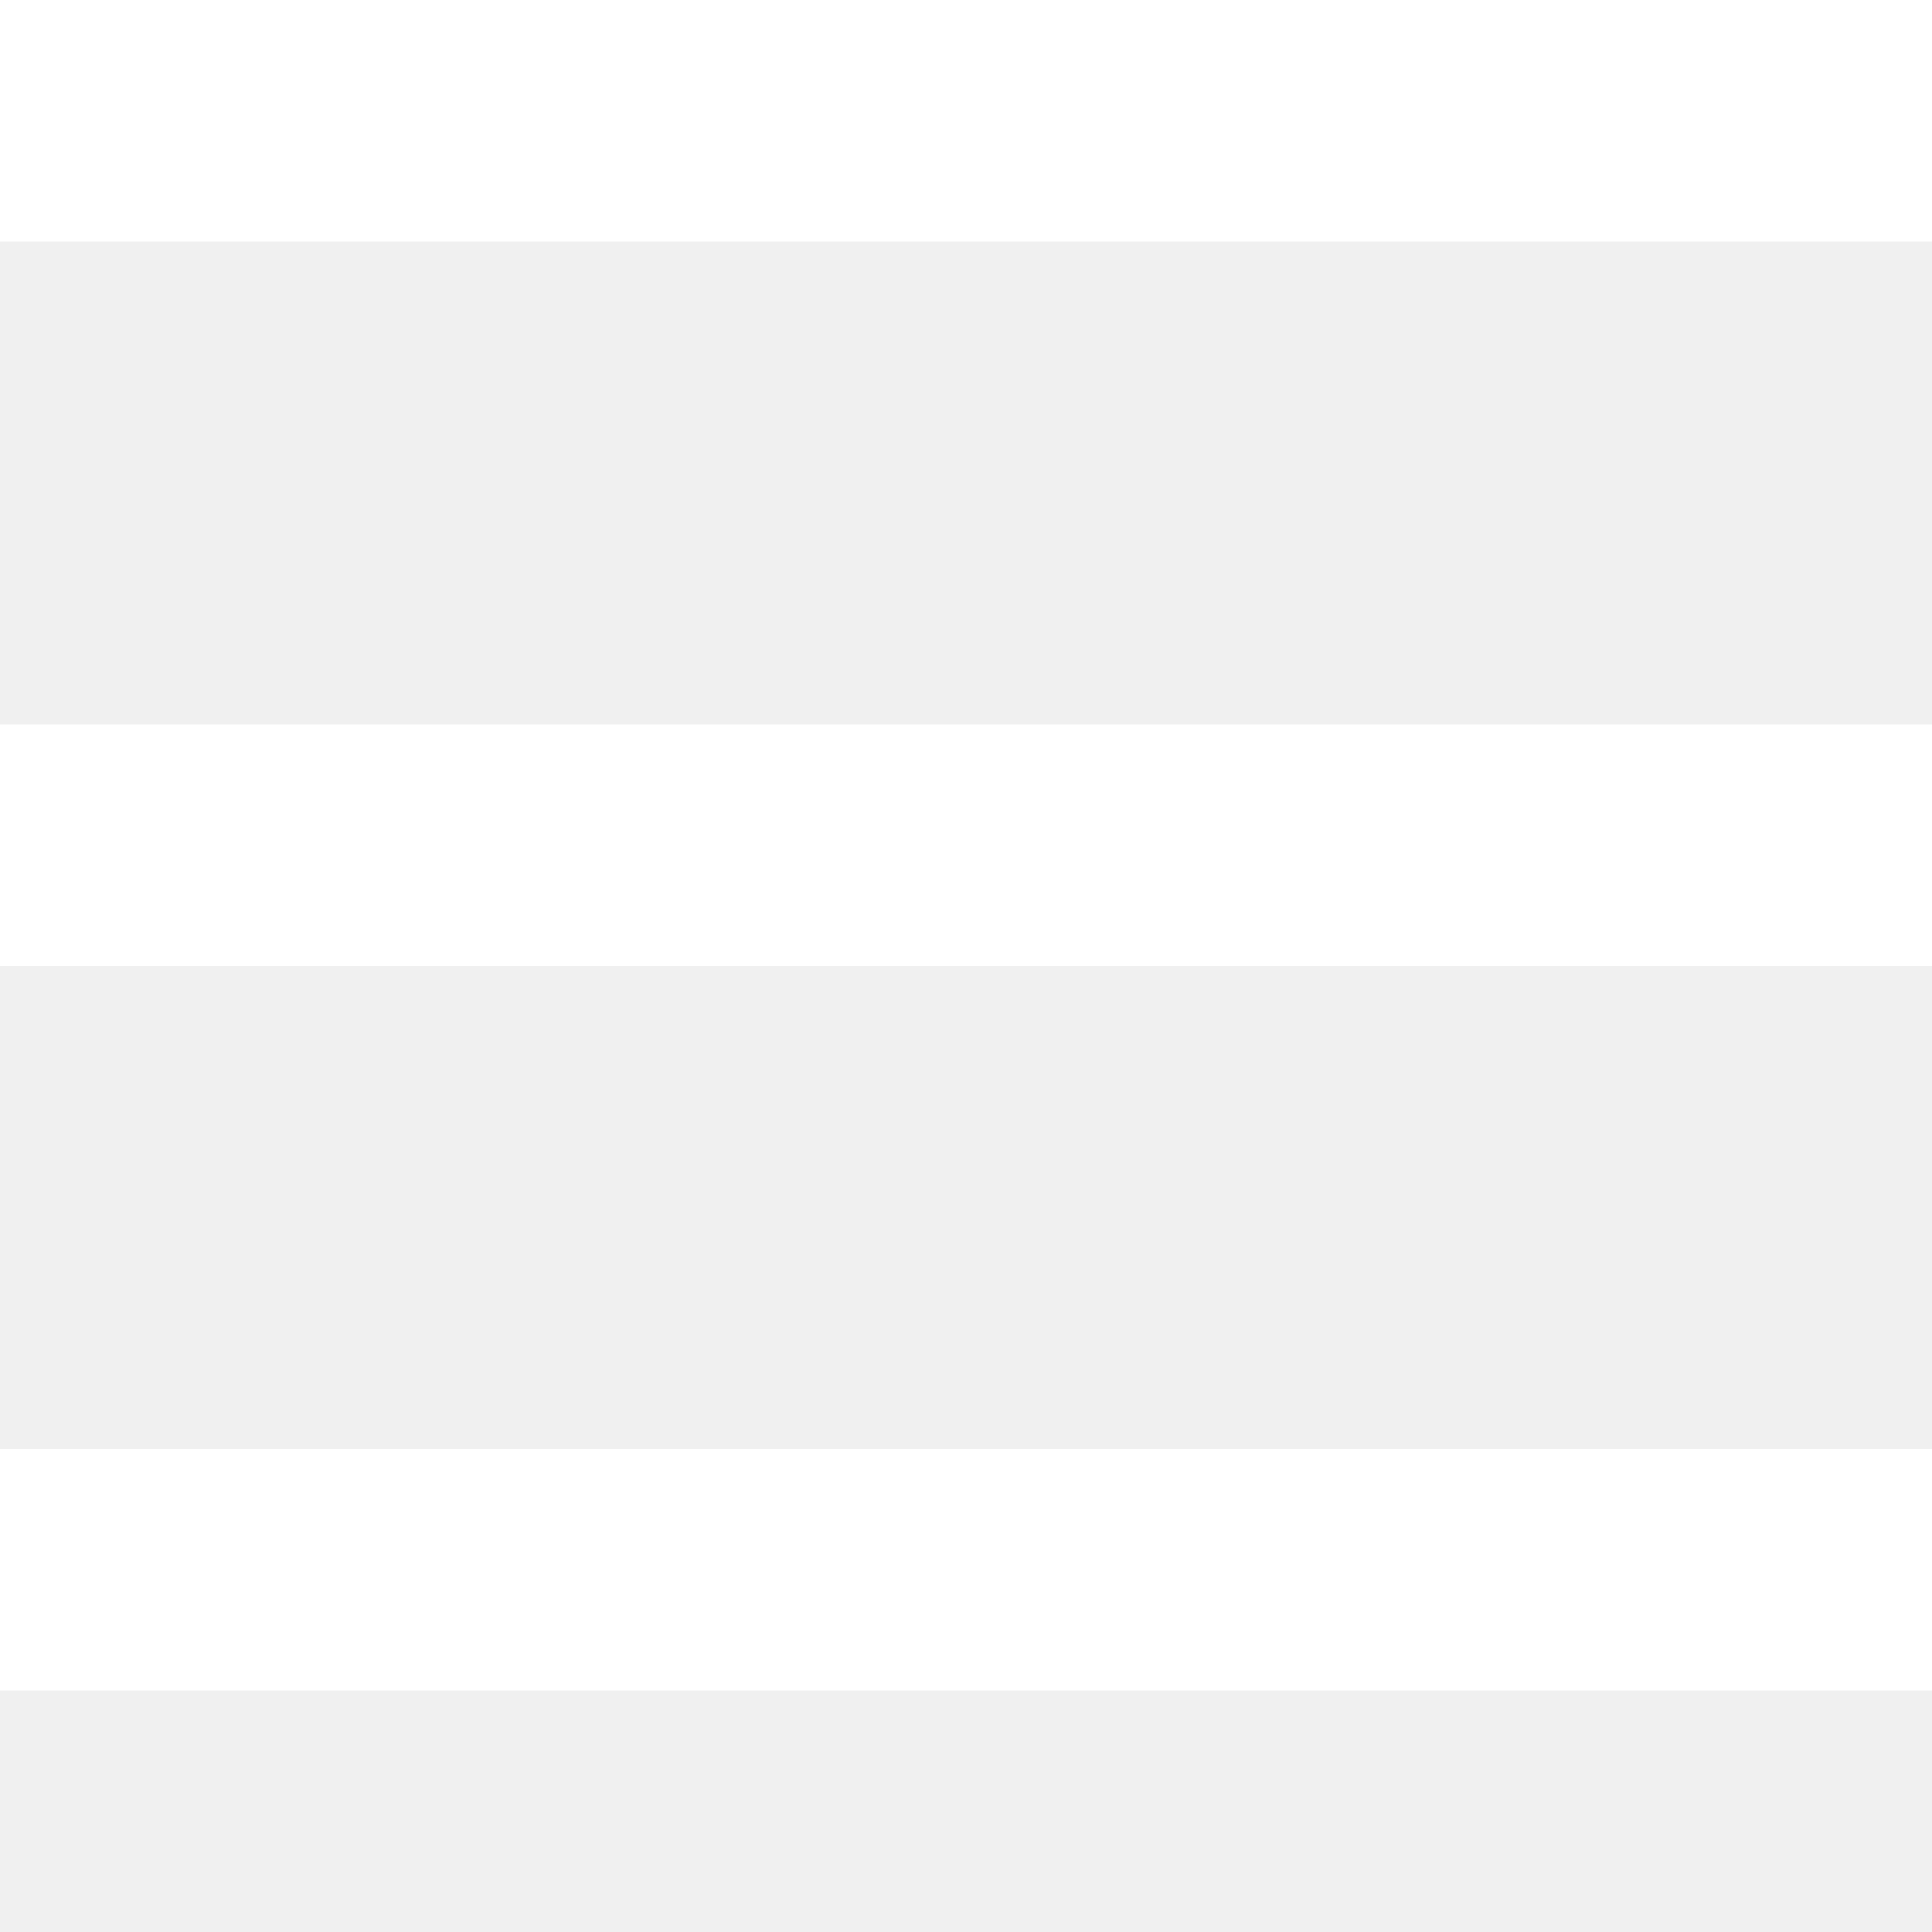
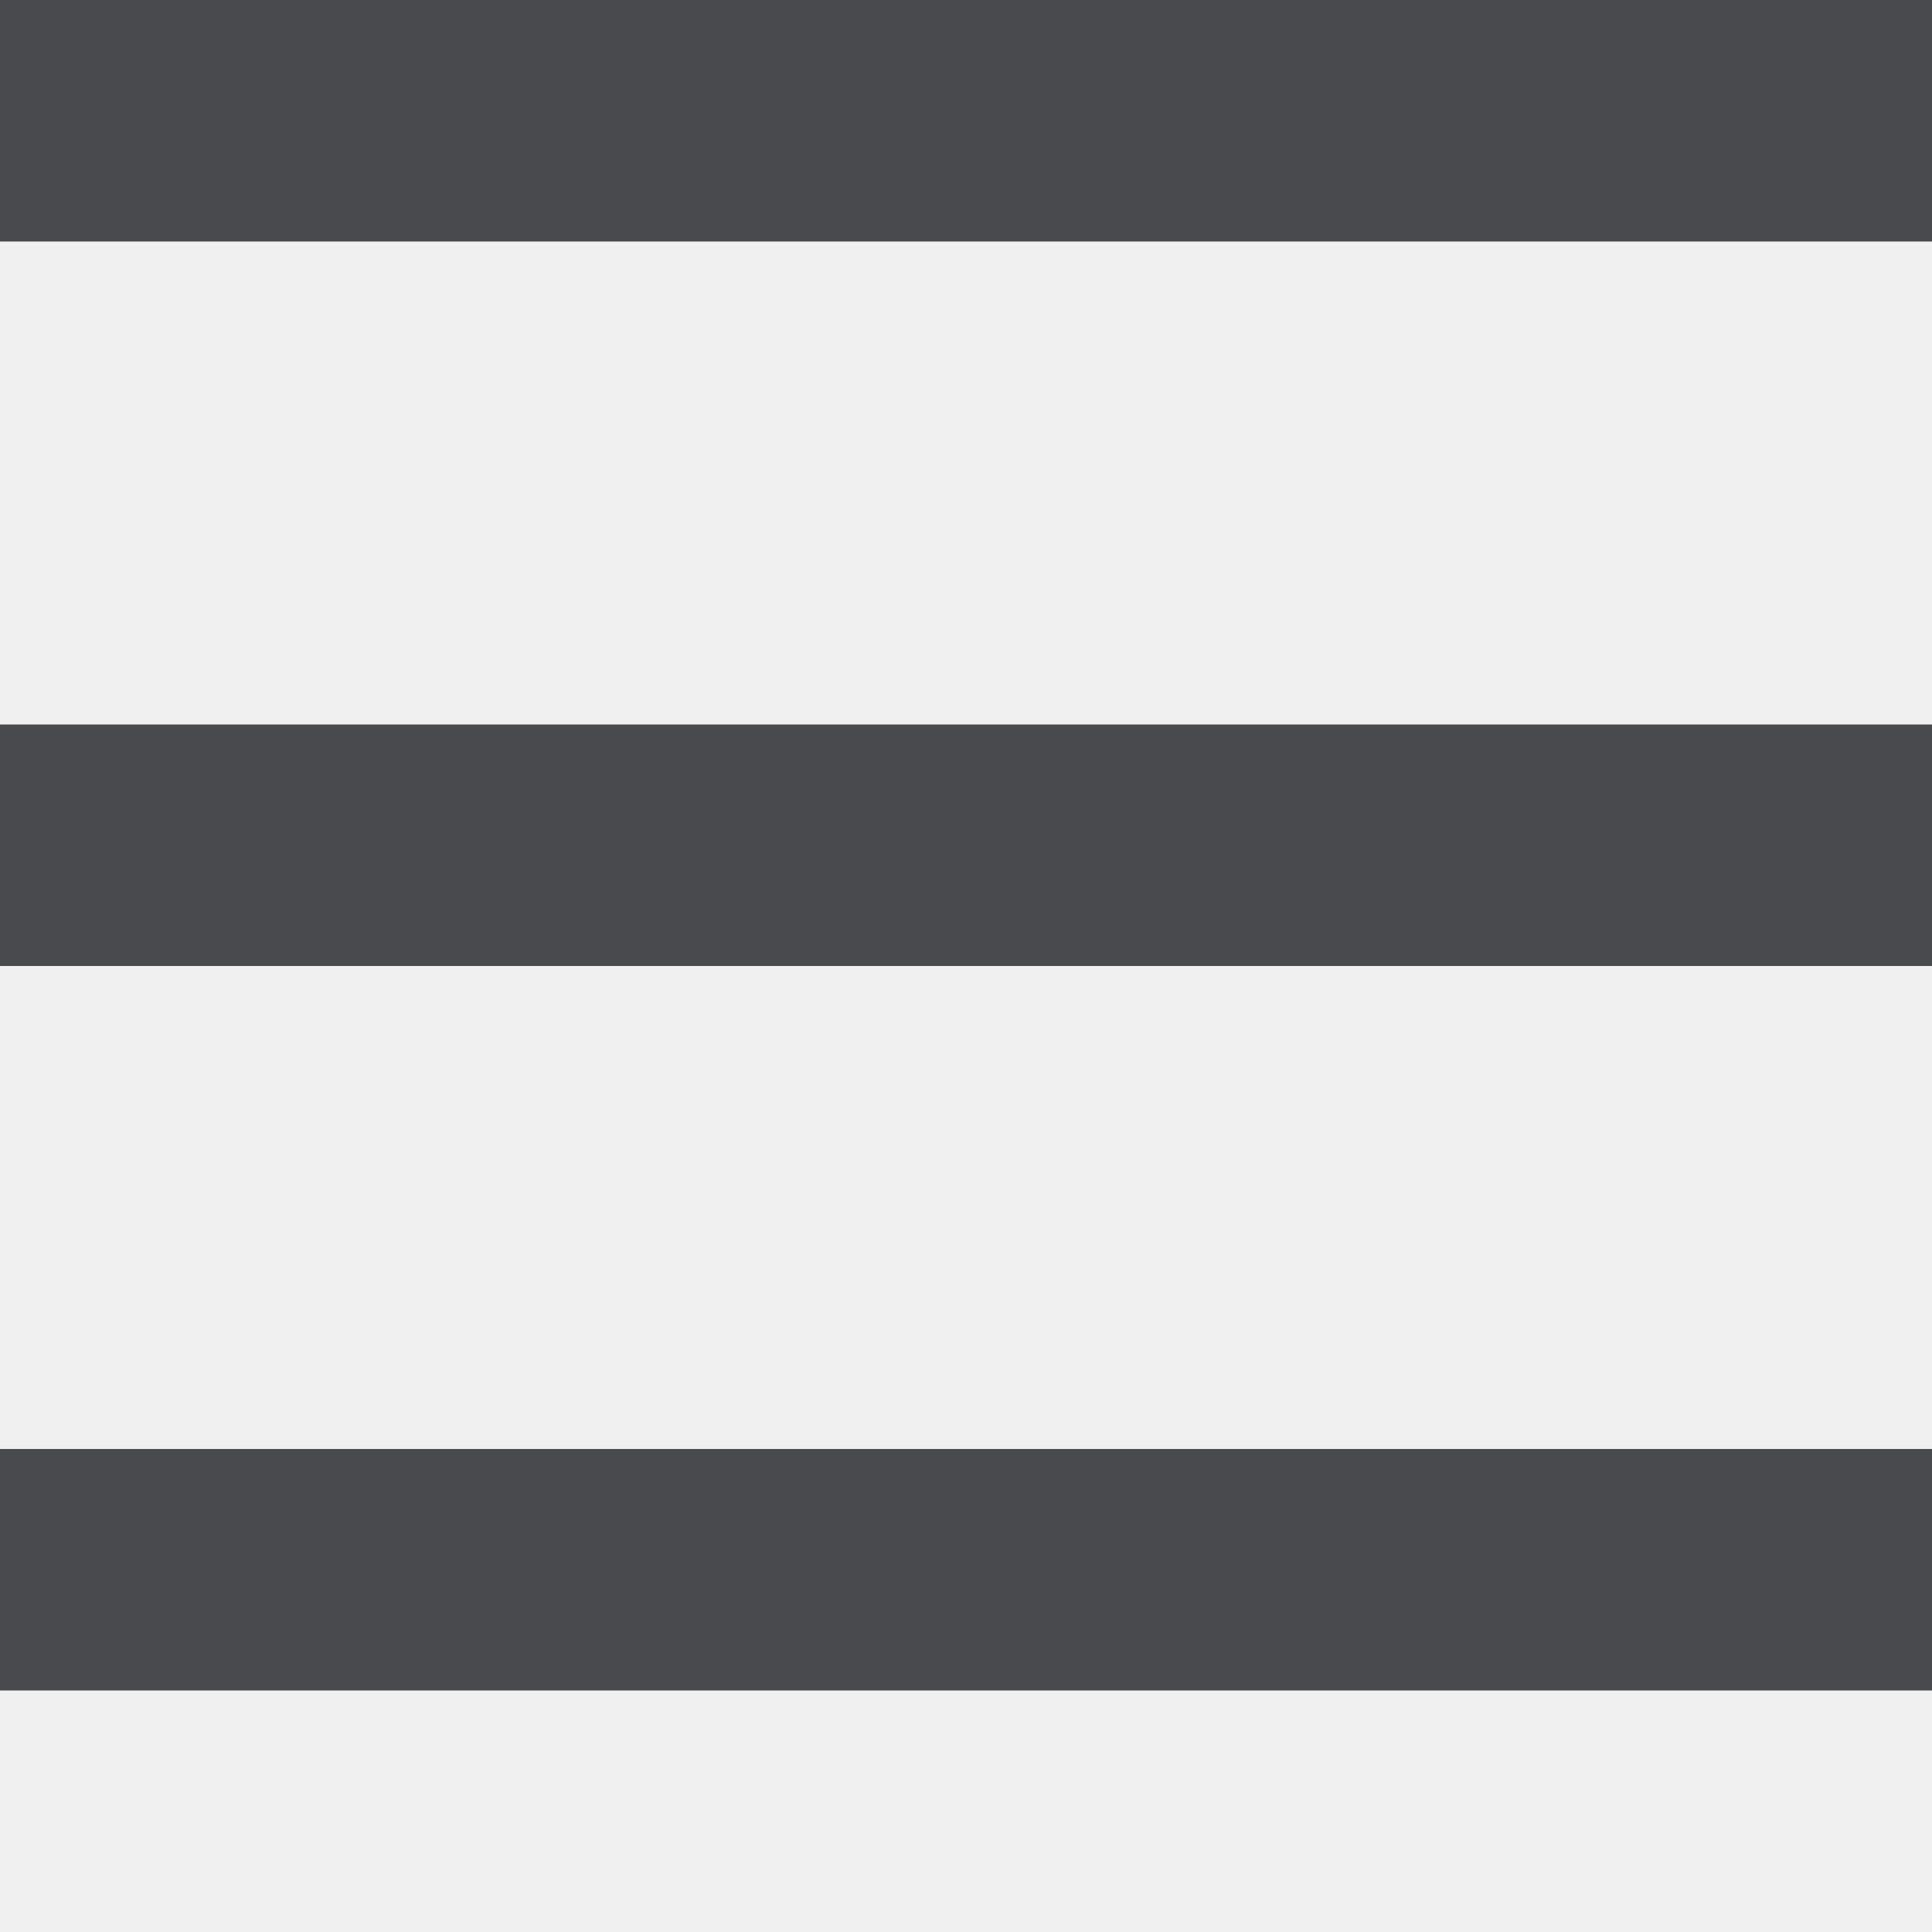
<svg xmlns="http://www.w3.org/2000/svg" width="16px" height="16px" viewBox="0 0 16 16" zoomAndPan="disable" preserveAspectRatio="none">
-   <style type="text/css"> line { stroke: #ffffff; stroke-width: 2; } </style>
+   <style type="text/css"> line { stroke: #494a4e; stroke-width: 2; } </style>
  <line x1="0" y1="1" x2="16" y2="1" />
  <line x1="0" y1="7" x2="16" y2="7" />
  <line x1="0" y1="13" x2="16" y2="13" />
</svg>
